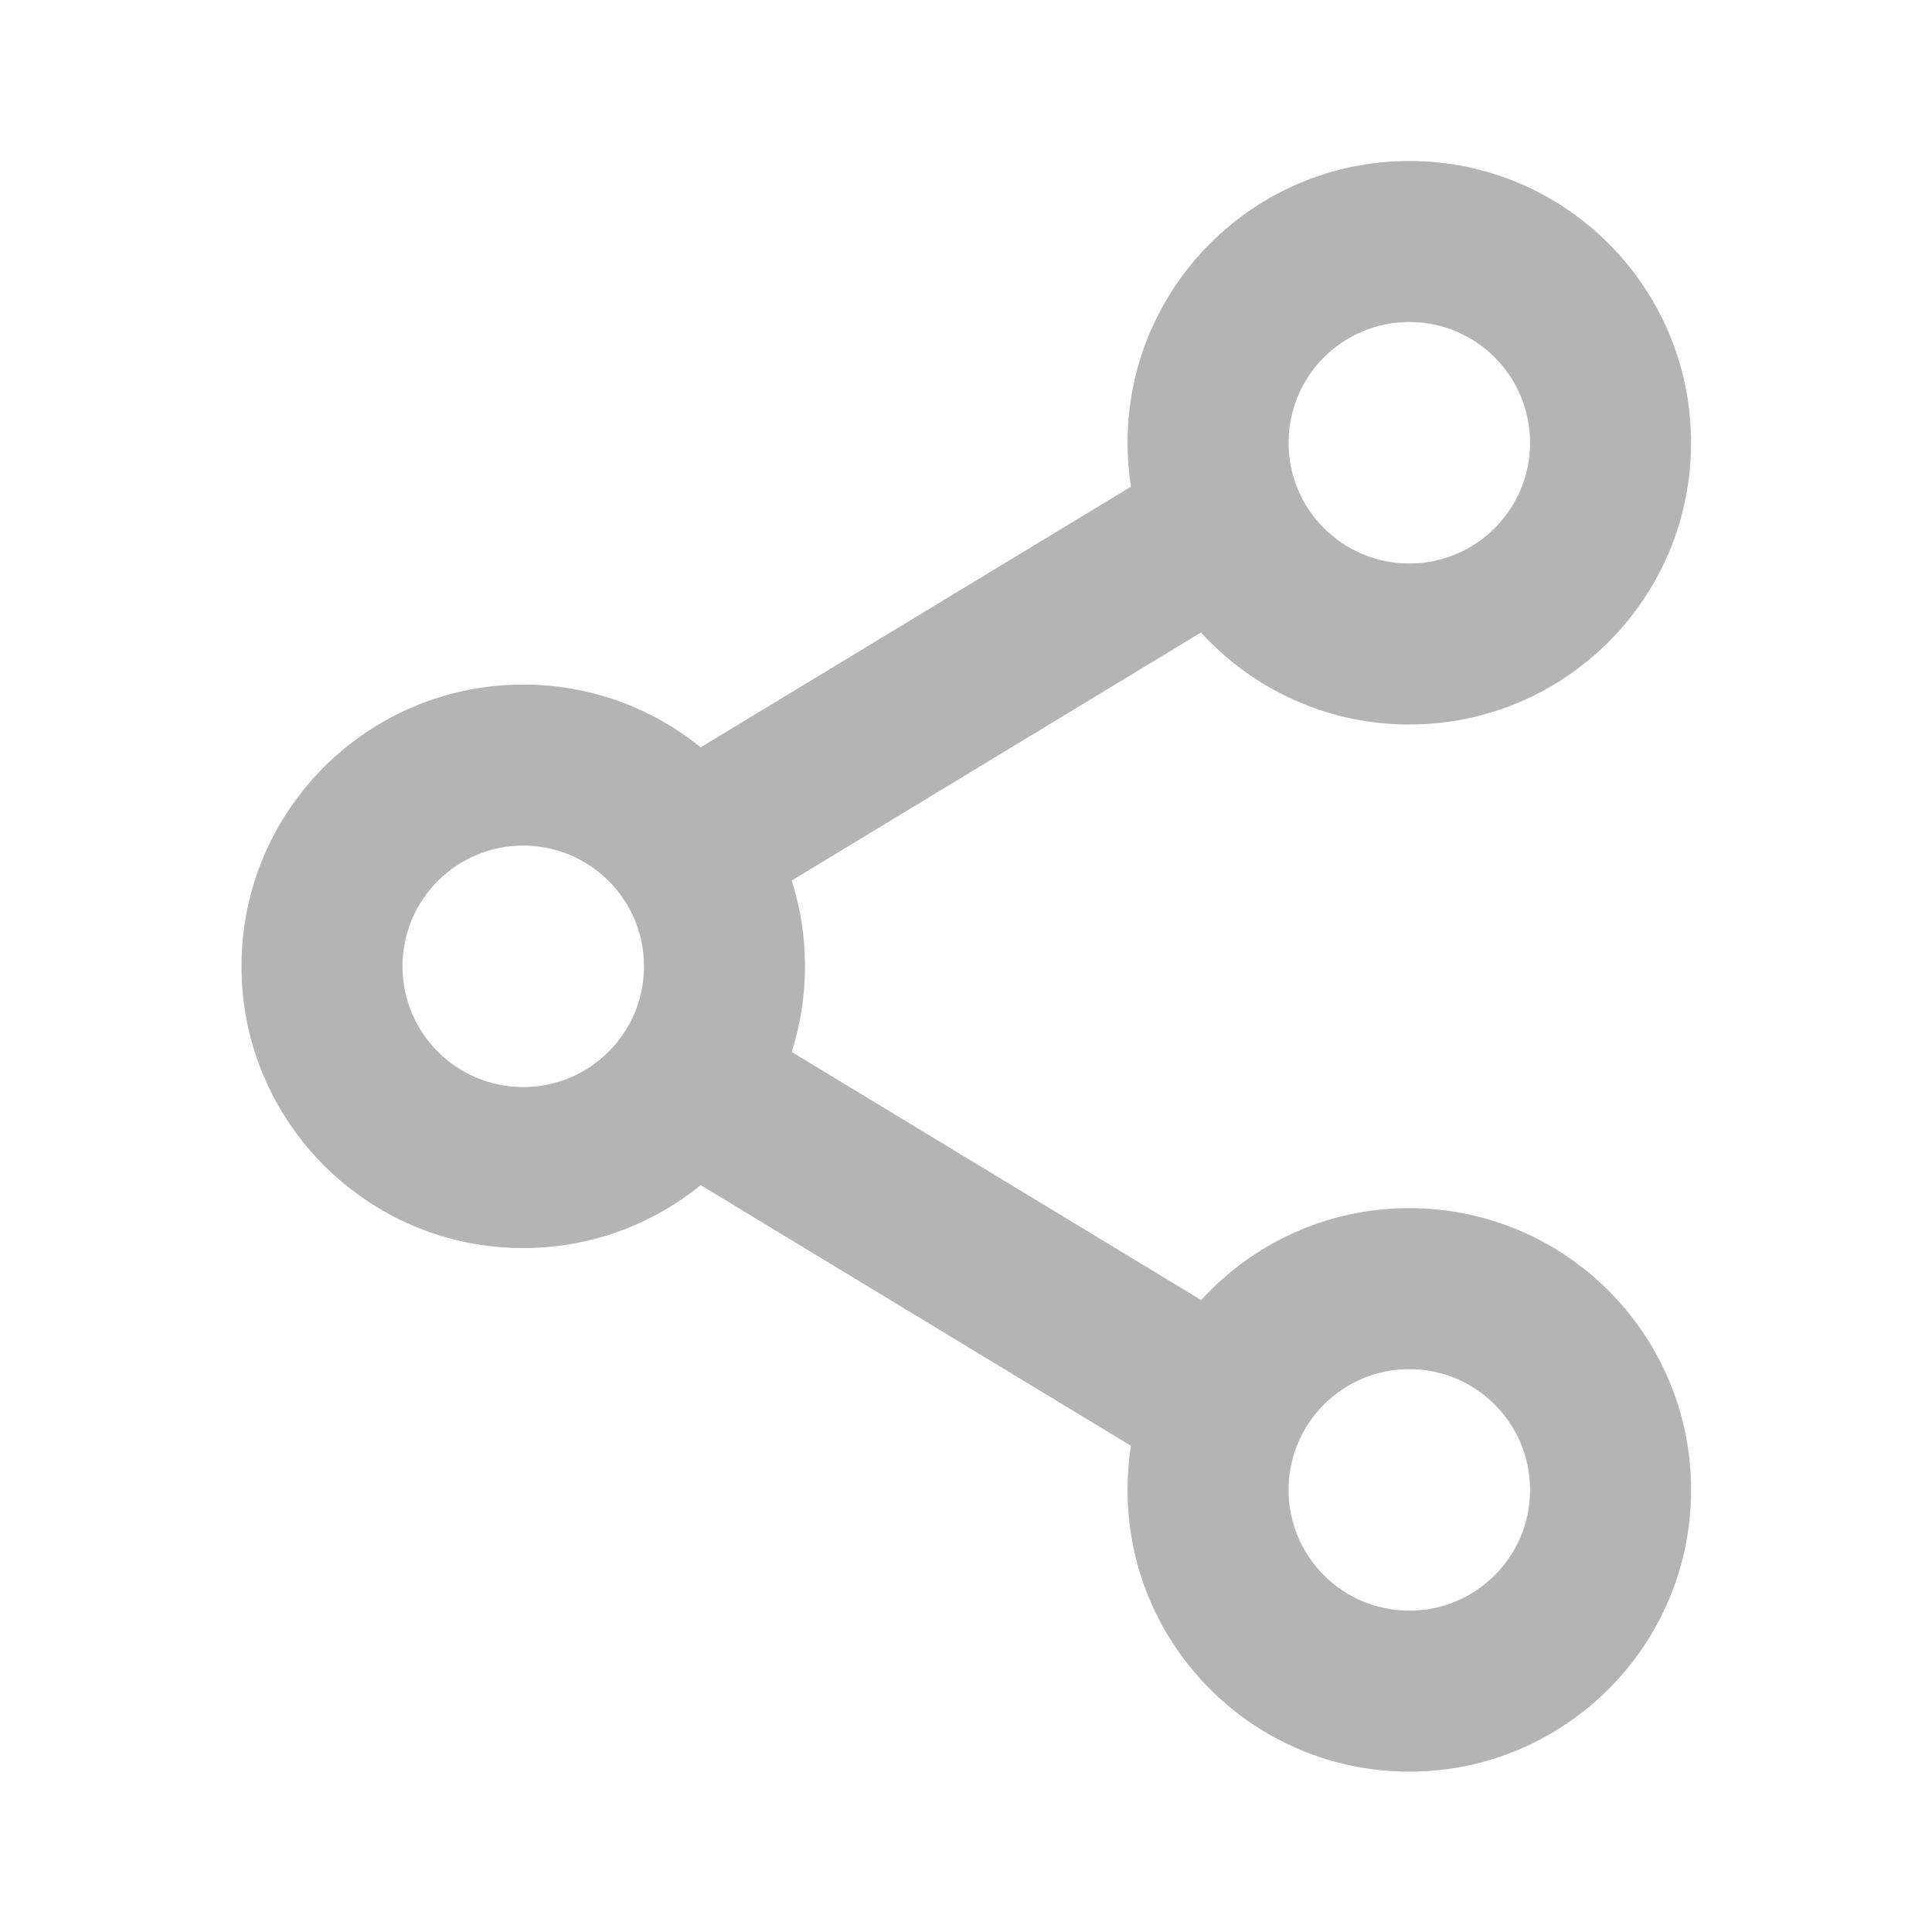
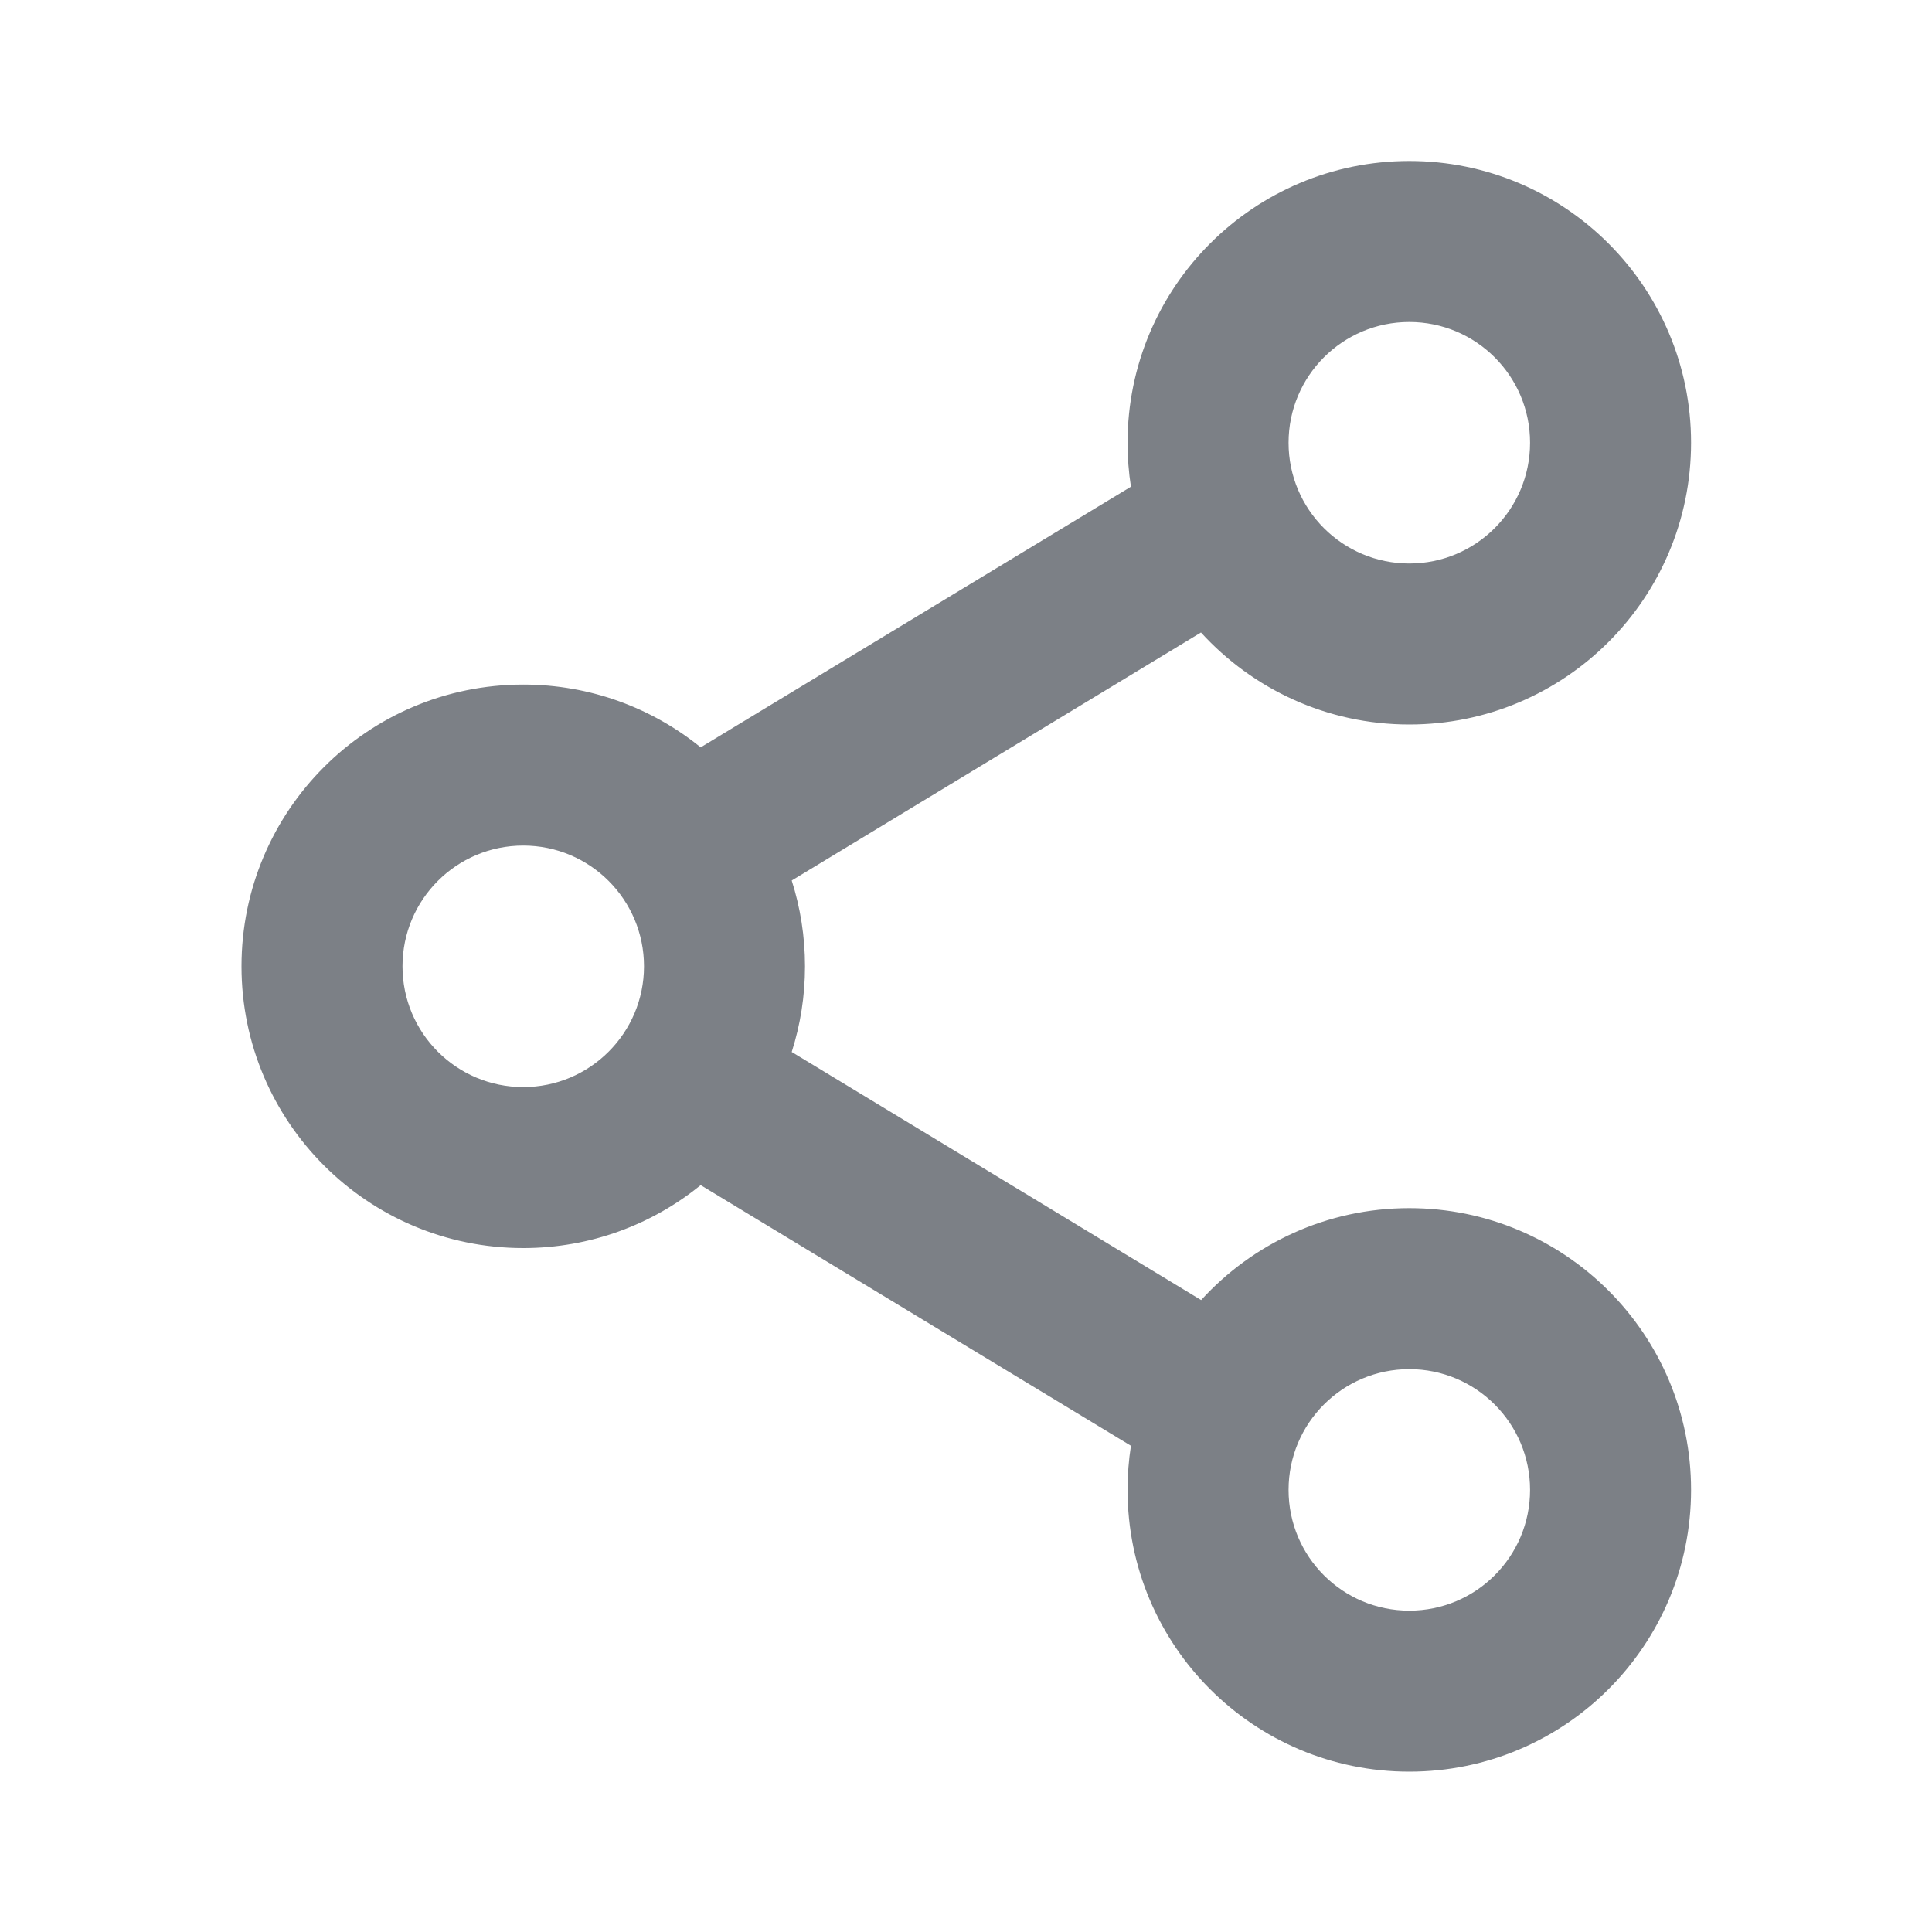
<svg xmlns="http://www.w3.org/2000/svg" width="24" height="24" viewBox="0 0 24 24" fill="none">
-   <path fill-rule="evenodd" clip-rule="evenodd" d="M10 12.004C10 11.632 9.942 11.274 9.835 10.938L14.919 7.857C15.56 8.559 16.482 9 17.507 9C19.44 9 21.007 7.433 21.007 5.5C21.007 3.567 19.44 2 17.507 2C15.574 2 14.007 3.567 14.007 5.5C14.007 5.685 14.021 5.868 14.049 6.046L8.704 9.284C8.102 8.796 7.335 8.504 6.5 8.504C4.566 8.504 3 10.07 3 12.004C3 13.936 4.567 15.504 6.5 15.504C7.335 15.504 8.103 15.211 8.704 14.722L14.049 17.96C14.021 18.139 14.007 18.322 14.007 18.508C14.007 20.442 15.573 22.008 17.507 22.008C19.44 22.008 21.007 20.442 21.007 18.508C21.007 16.575 19.44 15.008 17.507 15.008C16.482 15.008 15.561 15.448 14.921 16.15L9.835 13.068C9.942 12.733 10 12.375 10 12.004ZM17.507 4C18.335 4 19.007 4.671 19.007 5.5C19.007 6.328 18.335 7 17.507 7C16.678 7 16.007 6.328 16.007 5.5C16.007 4.671 16.678 4 17.507 4ZM8 12.004C8 11.175 7.328 10.504 6.5 10.504C5.671 10.504 5 11.175 5 12.004C5 12.832 5.671 13.504 6.5 13.504C7.328 13.504 8 12.832 8 12.004ZM17.507 17.008C18.335 17.008 19.007 17.68 19.007 18.508C19.007 19.337 18.335 20.008 17.507 20.008C16.678 20.008 16.007 19.337 16.007 18.508C16.007 17.68 16.678 17.008 17.507 17.008Z" fill="#B2B5B2" class="illustration-light-fill" />
+   <path fill-rule="evenodd" clip-rule="evenodd" d="M10 12.004C10 11.632 9.942 11.274 9.835 10.938L14.919 7.857C15.56 8.559 16.482 9 17.507 9C19.44 9 21.007 7.433 21.007 5.5C21.007 3.567 19.44 2 17.507 2C15.574 2 14.007 3.567 14.007 5.5C14.007 5.685 14.021 5.868 14.049 6.046L8.704 9.284C8.102 8.796 7.335 8.504 6.5 8.504C4.566 8.504 3 10.07 3 12.004C3 13.936 4.567 15.504 6.5 15.504C7.335 15.504 8.103 15.211 8.704 14.722L14.049 17.96C14.021 18.139 14.007 18.322 14.007 18.508C14.007 20.442 15.573 22.008 17.507 22.008C19.44 22.008 21.007 20.442 21.007 18.508C21.007 16.575 19.44 15.008 17.507 15.008C16.482 15.008 15.561 15.448 14.921 16.15L9.835 13.068C9.942 12.733 10 12.375 10 12.004ZM17.507 4C18.335 4 19.007 4.671 19.007 5.5C19.007 6.328 18.335 7 17.507 7C16.678 7 16.007 6.328 16.007 5.5C16.007 4.671 16.678 4 17.507 4ZM8 12.004C8 11.175 7.328 10.504 6.5 10.504C5.671 10.504 5 11.175 5 12.004C5 12.832 5.671 13.504 6.5 13.504C7.328 13.504 8 12.832 8 12.004ZM17.507 17.008C18.335 17.008 19.007 17.68 19.007 18.508C19.007 19.337 18.335 20.008 17.507 20.008C16.678 20.008 16.007 19.337 16.007 18.508C16.007 17.68 16.678 17.008 17.507 17.008Z" fill="#7C8086" class="illustration-light-fill" />
</svg>
